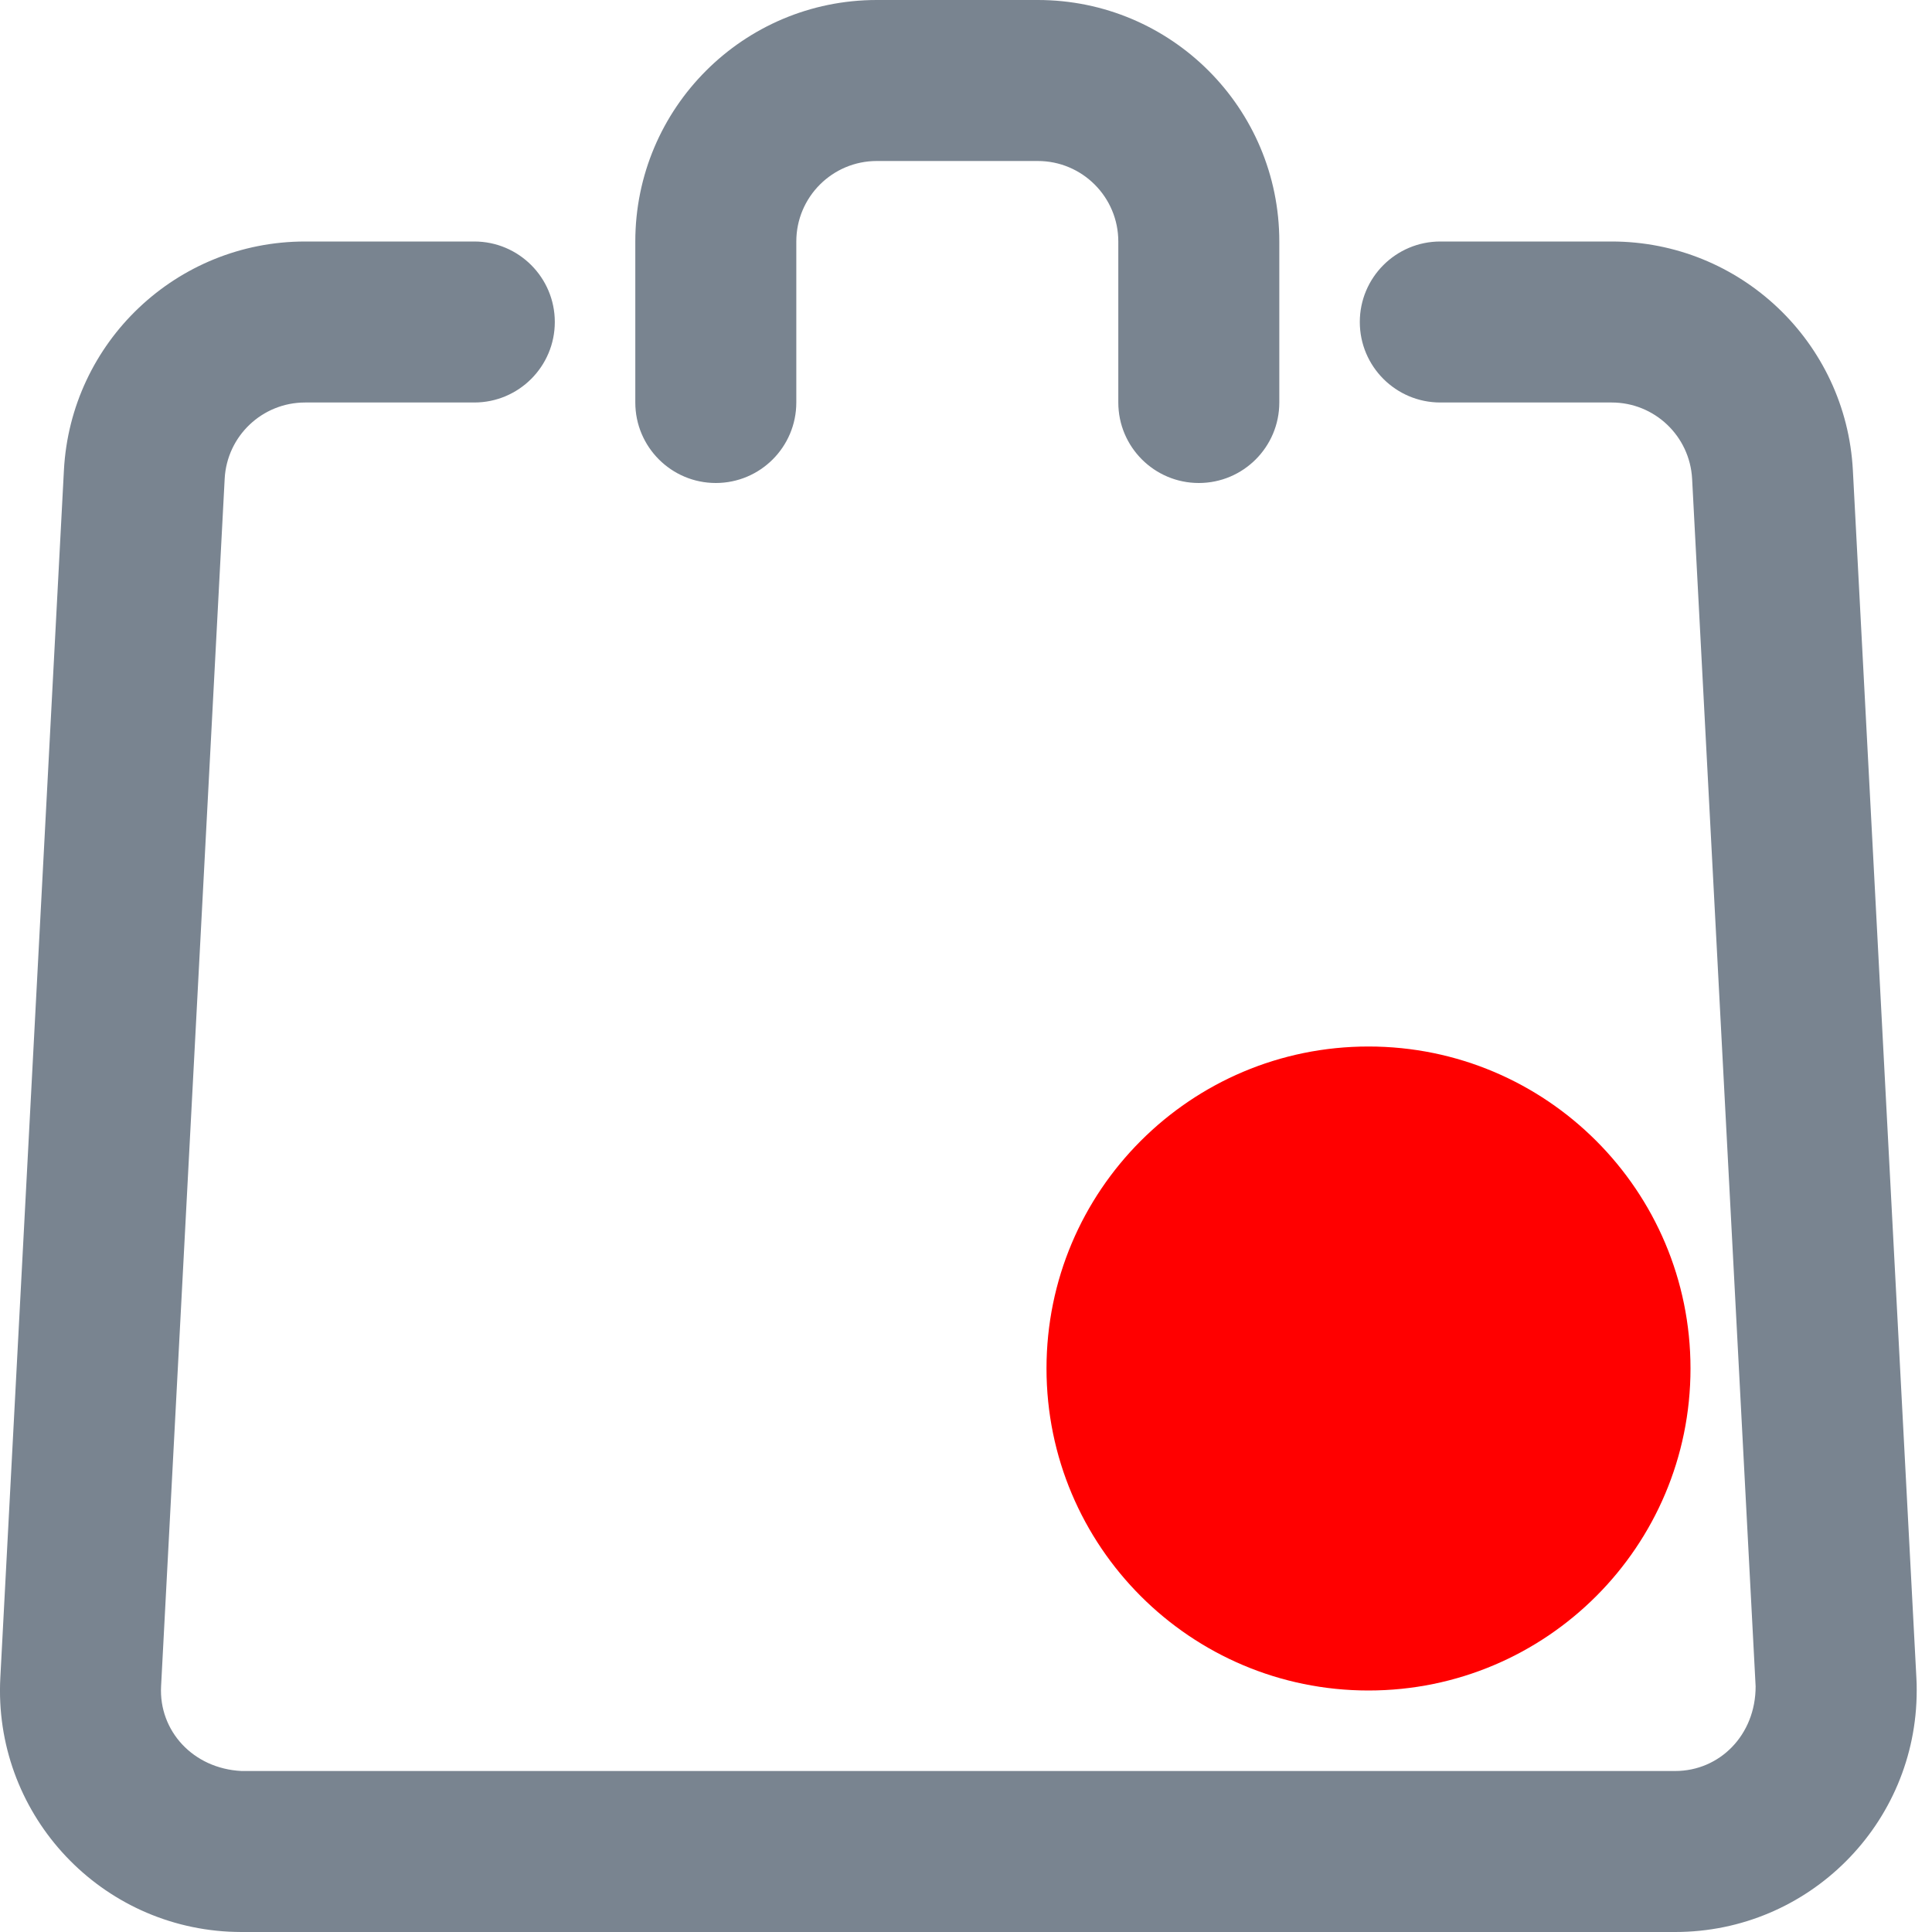
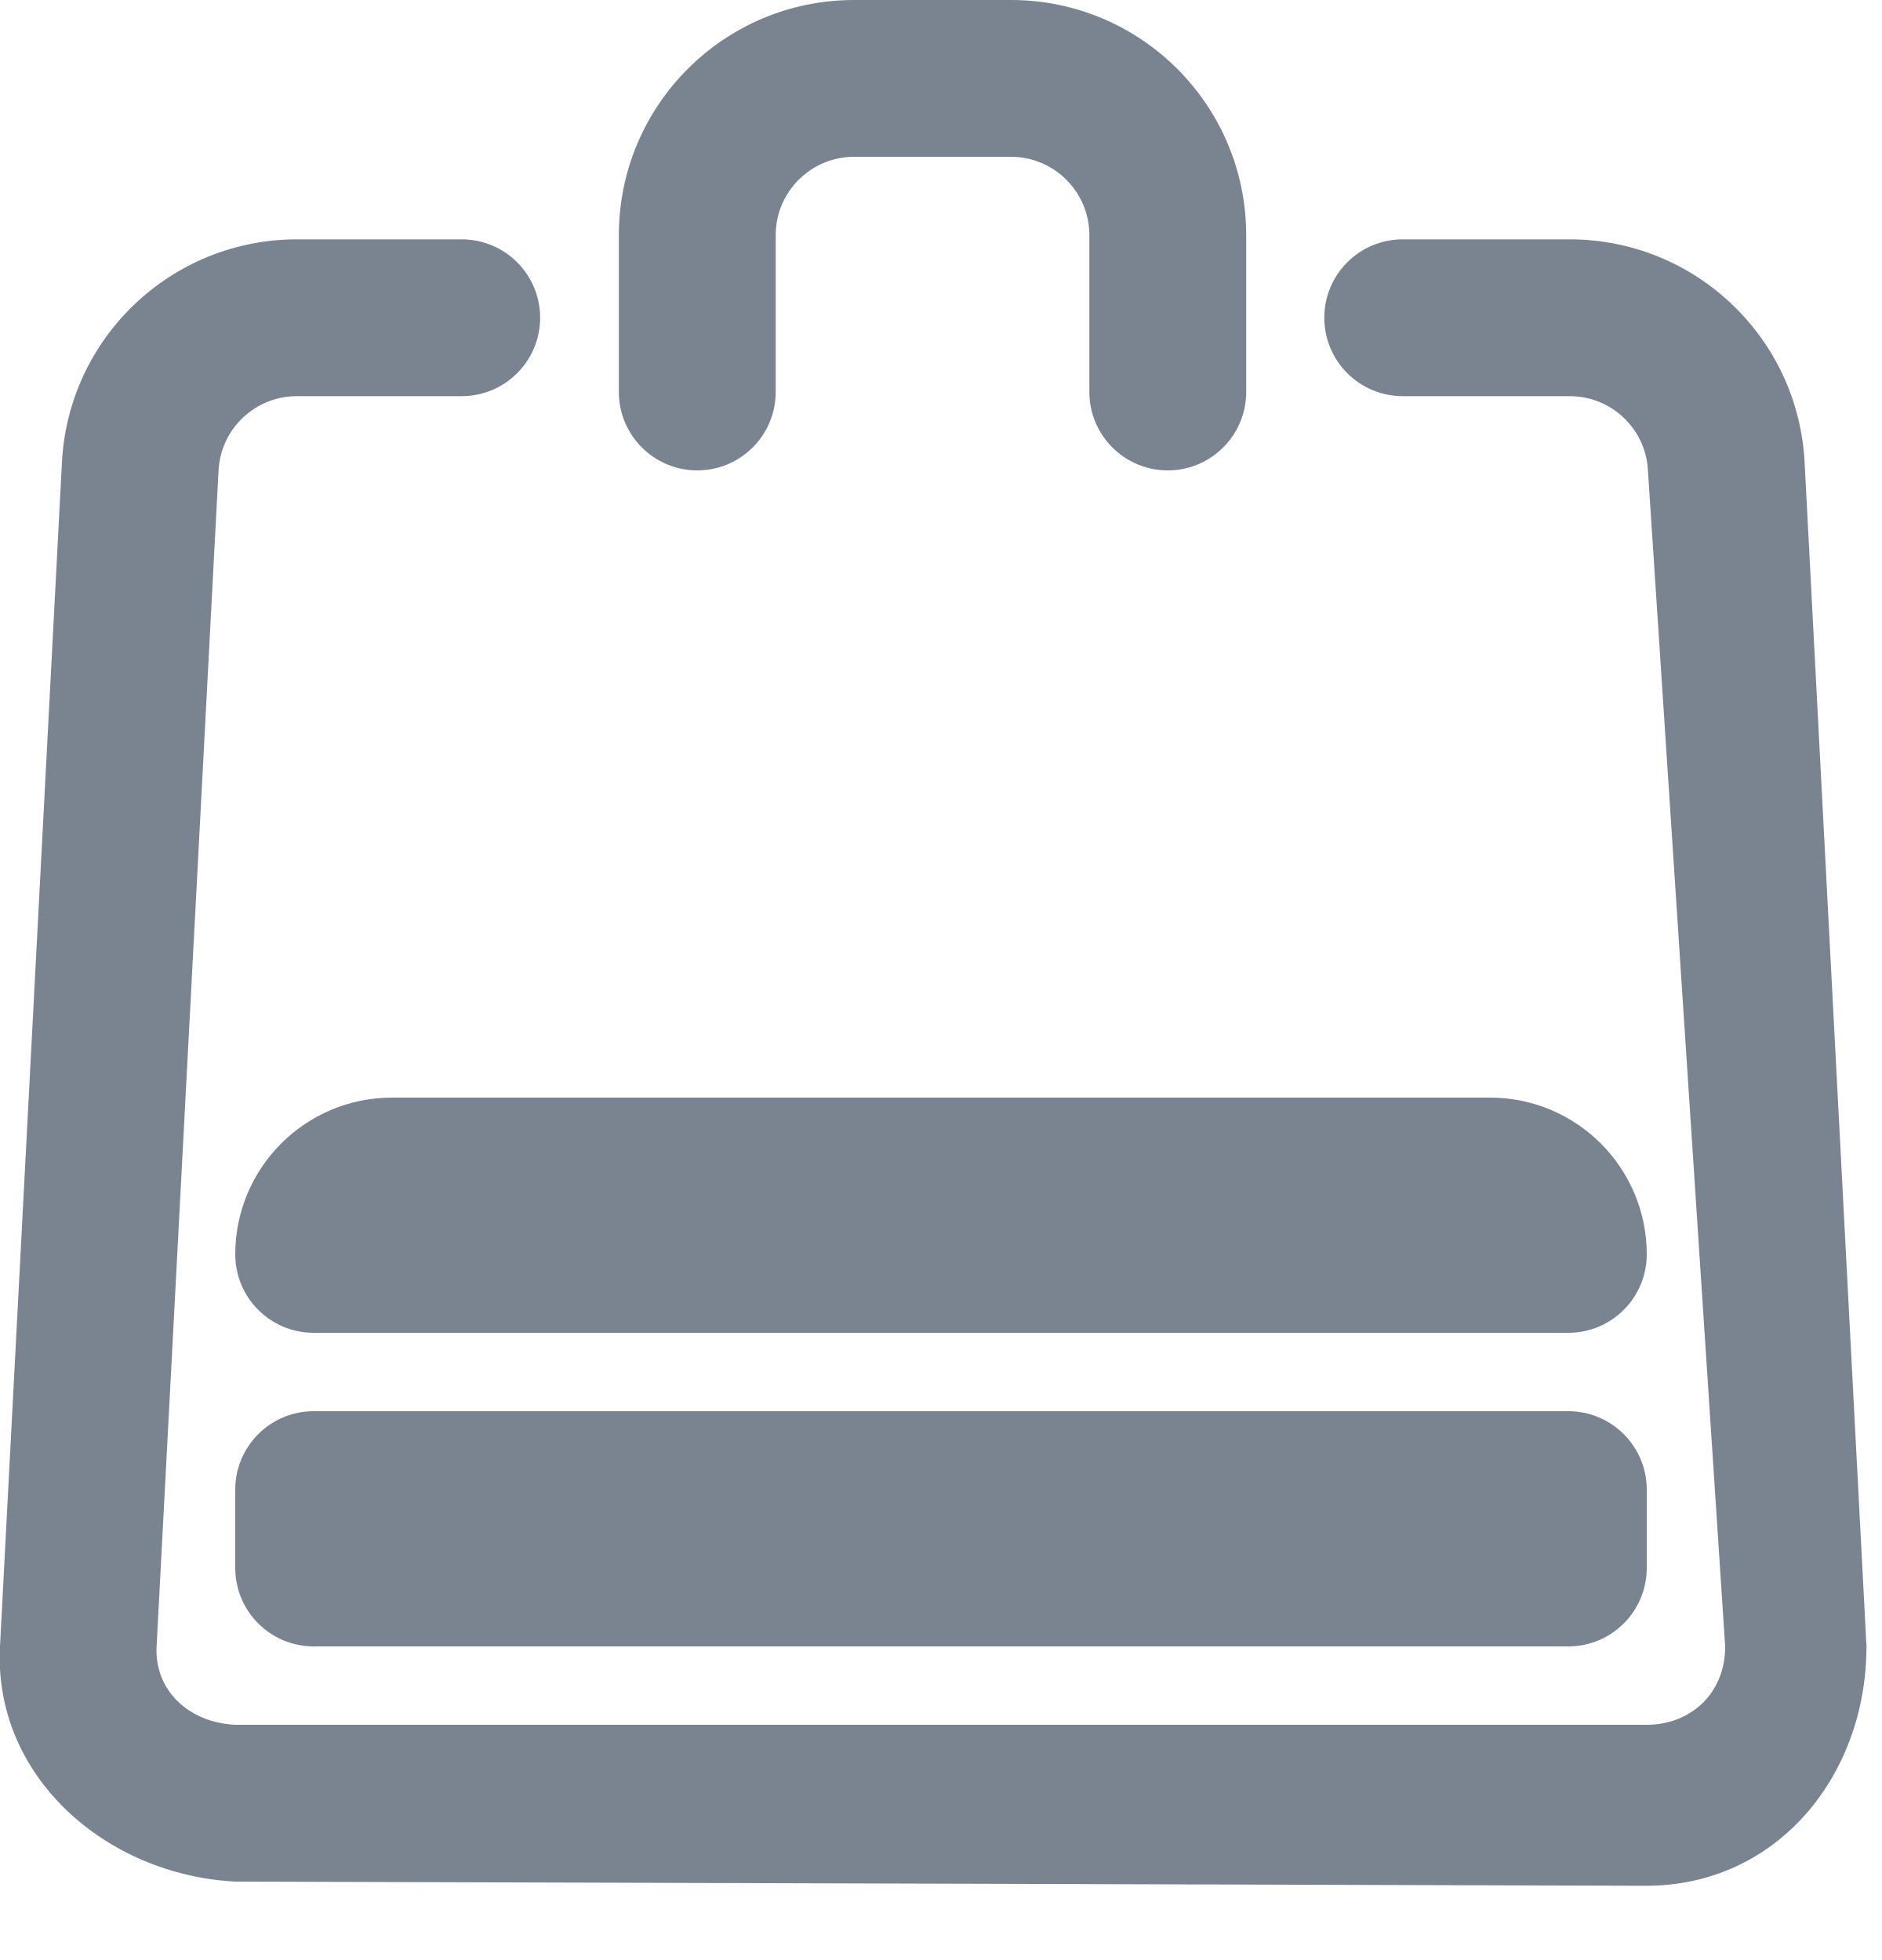
- <svg xmlns="http://www.w3.org/2000/svg" width="24" height="24" viewBox="0 0 24 24" fill="none">
-   <path fill-rule="evenodd" clip-rule="evenodd" d="M5.892 3C6.444 3 6.892 3.448 6.892 4C6.892 4.552 6.444 5 5.892 5H3.79C3.258 5 2.819 5.416 2.791 5.947L2.001 20.948C1.972 21.499 2.396 21.97 3 22H20.81C21.363 22 21.81 21.552 21.809 20.948L21.02 5.947C20.991 5.416 20.553 5 20.021 5H17.892C17.34 5 16.892 4.552 16.892 4C16.892 3.448 17.34 3 17.892 3H20.021C21.616 3 22.933 4.249 23.017 5.842L23.806 20.842C23.81 20.921 23.81 20.921 23.81 21C23.81 22.657 22.467 24 20.81 24H3C2.921 23.999 2.921 23.999 2.842 23.996C1.188 23.909 -0.083 22.497 0.004 20.842L0.794 5.842C0.878 4.249 2.194 3 3.79 3H5.892ZM9.892 5C9.892 5.552 9.444 6 8.892 6C8.34 6 7.892 5.552 7.892 5V3C7.892 1.343 9.235 0 10.892 0H12.892C14.549 0 15.892 1.343 15.892 3V5C15.892 5.552 15.444 6 14.892 6C14.34 6 13.892 5.552 13.892 5V3C13.892 2.448 13.444 2 12.892 2H10.892C10.34 2 9.892 2.448 9.892 3V5Z" fill="#798490" />
-   <circle cx="17" cy="17" r="4" fill="#FF0000" />
+ <svg xmlns="http://www.w3.org/2000/svg" width="24" height="25" viewBox="0 0 24 25" fill="none">
+   <path fill-rule="evenodd" clip-rule="evenodd" d="M5.888 3.053C6.44 3.053 6.888 3.5 6.888 4.053C6.888 4.605 6.44 5.053 5.888 5.053H3.786C3.254 5.053 2.815 5.469 2.787 6L1.997 21C1.968 21.552 2.396 21.97 3 22H21C21.552 22 22.002 21.605 22 21L21.015 6C20.988 5.469 20.549 5.053 20.017 5.053H17.888C17.336 5.053 16.888 4.605 16.888 4.053C16.888 3.5 17.336 3.053 17.888 3.053H20.017C21.612 3.053 22.929 4.302 23.013 5.895L23.802 21C23.801 20.921 23.805 21.079 23.802 21C23.802 22.657 22.653 24.053 20.996 24.053L3 24C3.079 24.003 2.921 23.999 3 24C1.346 23.913 -0.087 22.655 0 21L0.79 5.895C0.874 4.302 2.19 3.053 3.786 3.053H5.888ZM9.892 5C9.892 5.552 9.444 6 8.892 6C8.34 6 7.892 5.552 7.892 5V3C7.892 1.343 9.235 0 10.892 0H12.892C14.549 0 15.892 1.343 15.892 3V5C15.892 5.552 15.444 6 14.892 6C14.34 6 13.892 5.552 13.892 5V3C13.892 2.448 13.444 2 12.892 2H10.892C10.34 2 9.892 2.448 9.892 3V5Z" fill="#798490" />
+   <path d="M3 19C3 18.448 3.448 18 4 18H20C20.552 18 21 18.448 21 19V20C21 20.552 20.552 21 20 21H4C3.448 21 3 20.552 3 20V19Z" fill="#798490" />
+   <path d="M3 16C3 14.895 3.895 14 5 14H19C20.105 14 21 14.895 21 16V16C21 16.552 20.552 17 20 17H4C3.448 17 3 16.552 3 16V16Z" fill="#798490" />
</svg>
